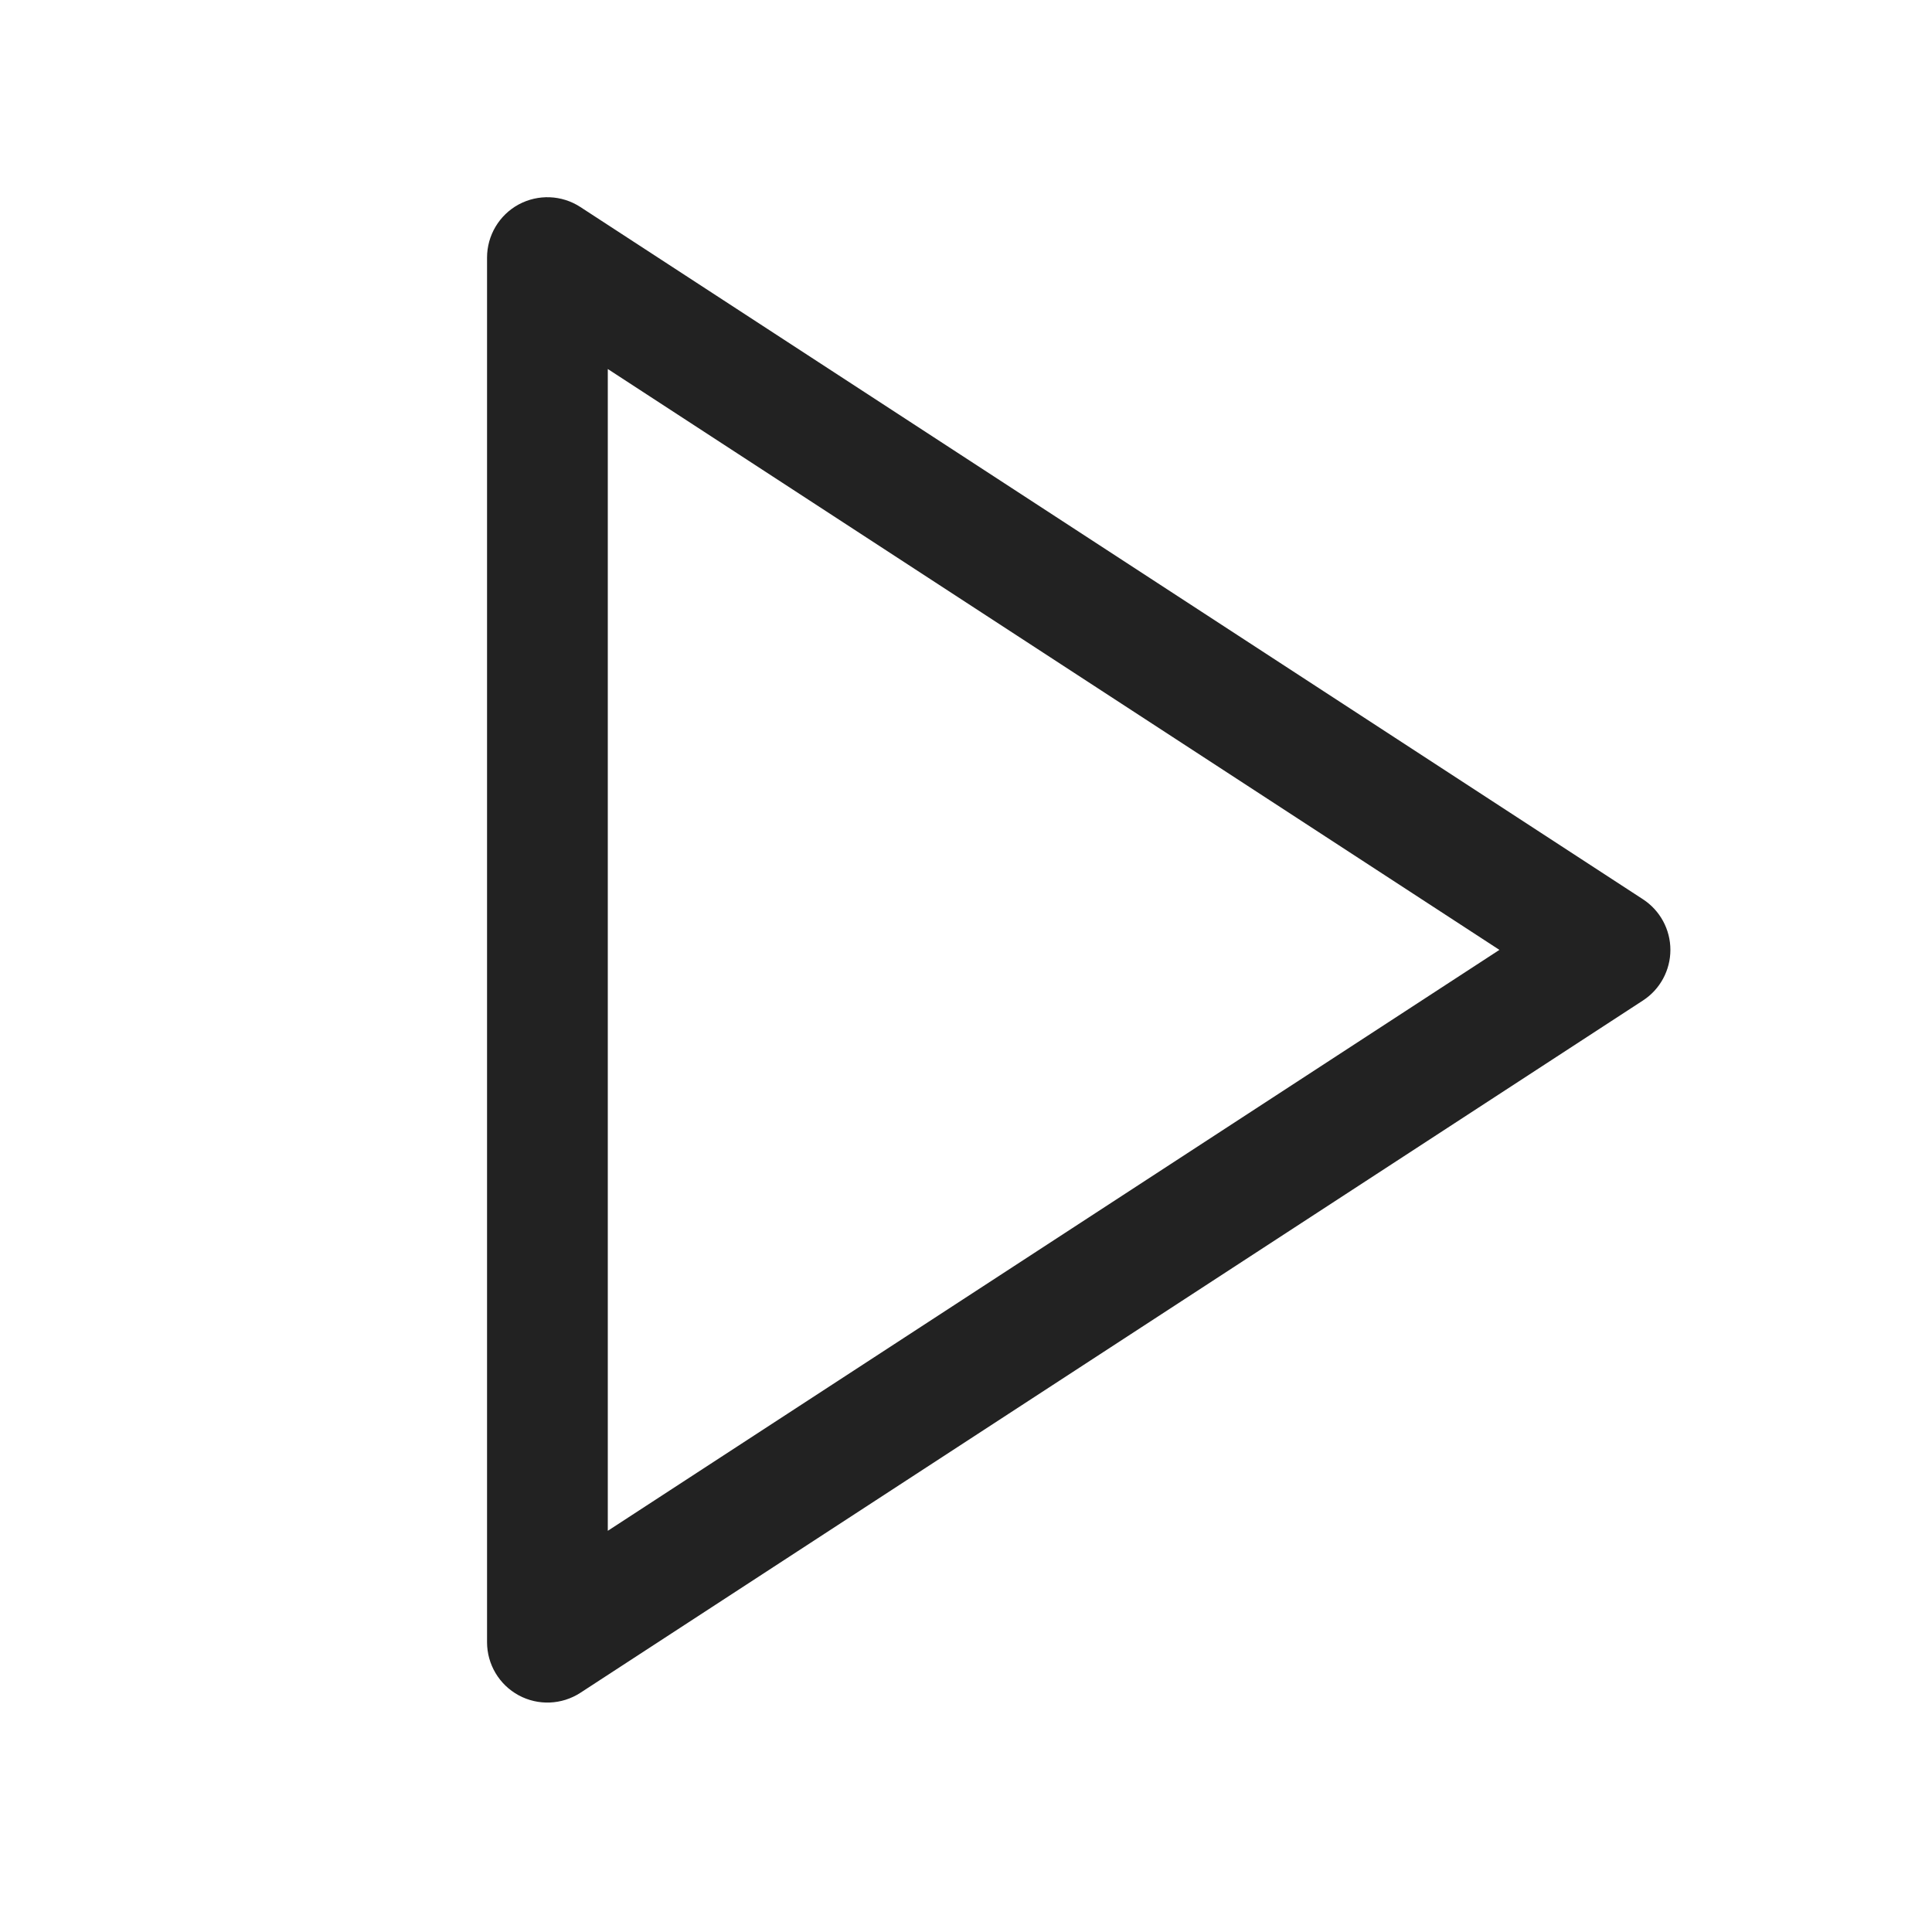
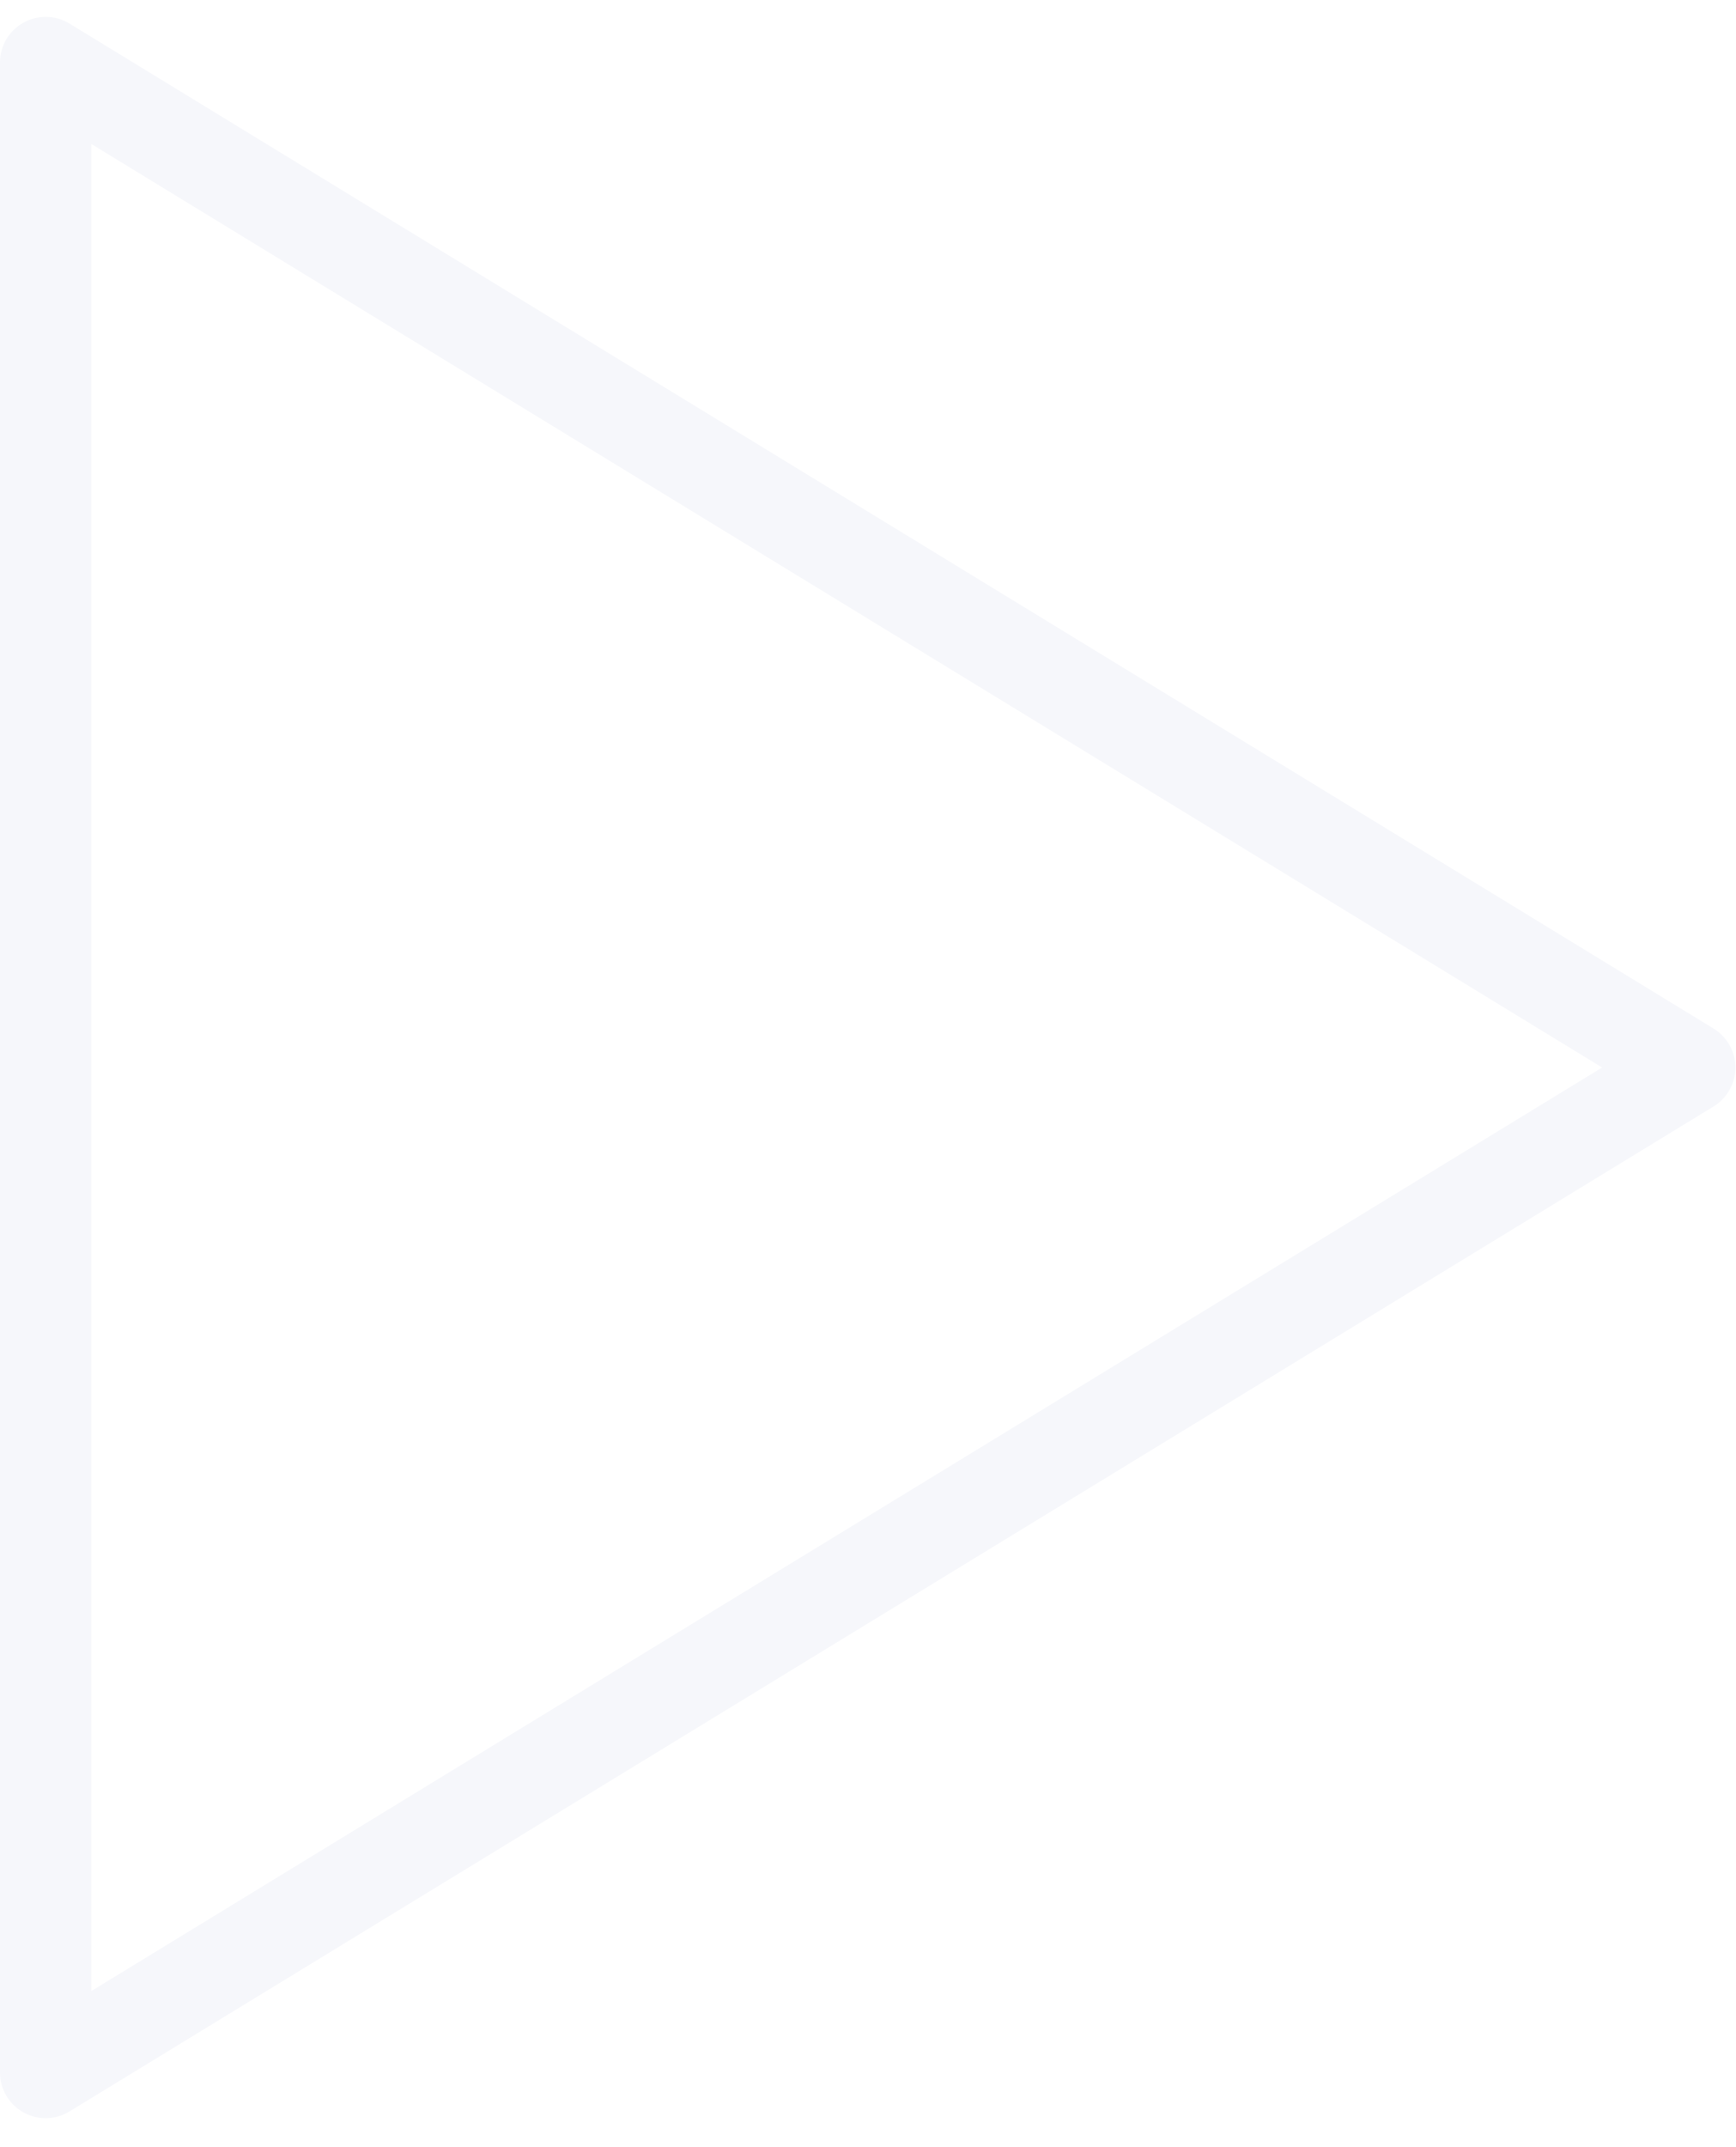
- <svg xmlns="http://www.w3.org/2000/svg" width="32" height="32" viewBox="0 0 32 32" fill="none">
-   <path fill-rule="evenodd" clip-rule="evenodd" d="M8.59 3.387C8.913 3.213 9.305 3.228 9.613 3.429L27.213 14.895C27.496 15.08 27.667 15.395 27.667 15.733C27.667 16.071 27.496 16.387 27.213 16.571L9.613 28.038C9.305 28.238 8.913 28.254 8.59 28.079C8.268 27.904 8.067 27.567 8.067 27.2V4.267C8.067 3.9 8.268 3.562 8.59 3.387ZM10.067 6.112V25.355L24.835 15.733L10.067 6.112Z" fill="#222222" />
+ <svg xmlns="http://www.w3.org/2000/svg" width="38" height="47" viewBox="0 0 38 47" fill="none">
+   <path fill-rule="evenodd" clip-rule="evenodd" d="M0.511 0.497C0.826 0.32 1.213 0.327 1.521 0.516L37.522 22.516C37.819 22.698 38 23.021 38 23.369C38 23.718 37.819 24.041 37.522 24.222L1.521 46.222C1.213 46.411 0.826 46.418 0.511 46.241C0.195 46.064 0 45.731 0 45.369V1.369C0 1.007 0.195 0.674 0.511 0.497ZM2 3.152V43.586L35.082 23.369L2 3.152Z" fill="#F6F7FB" />
</svg>
